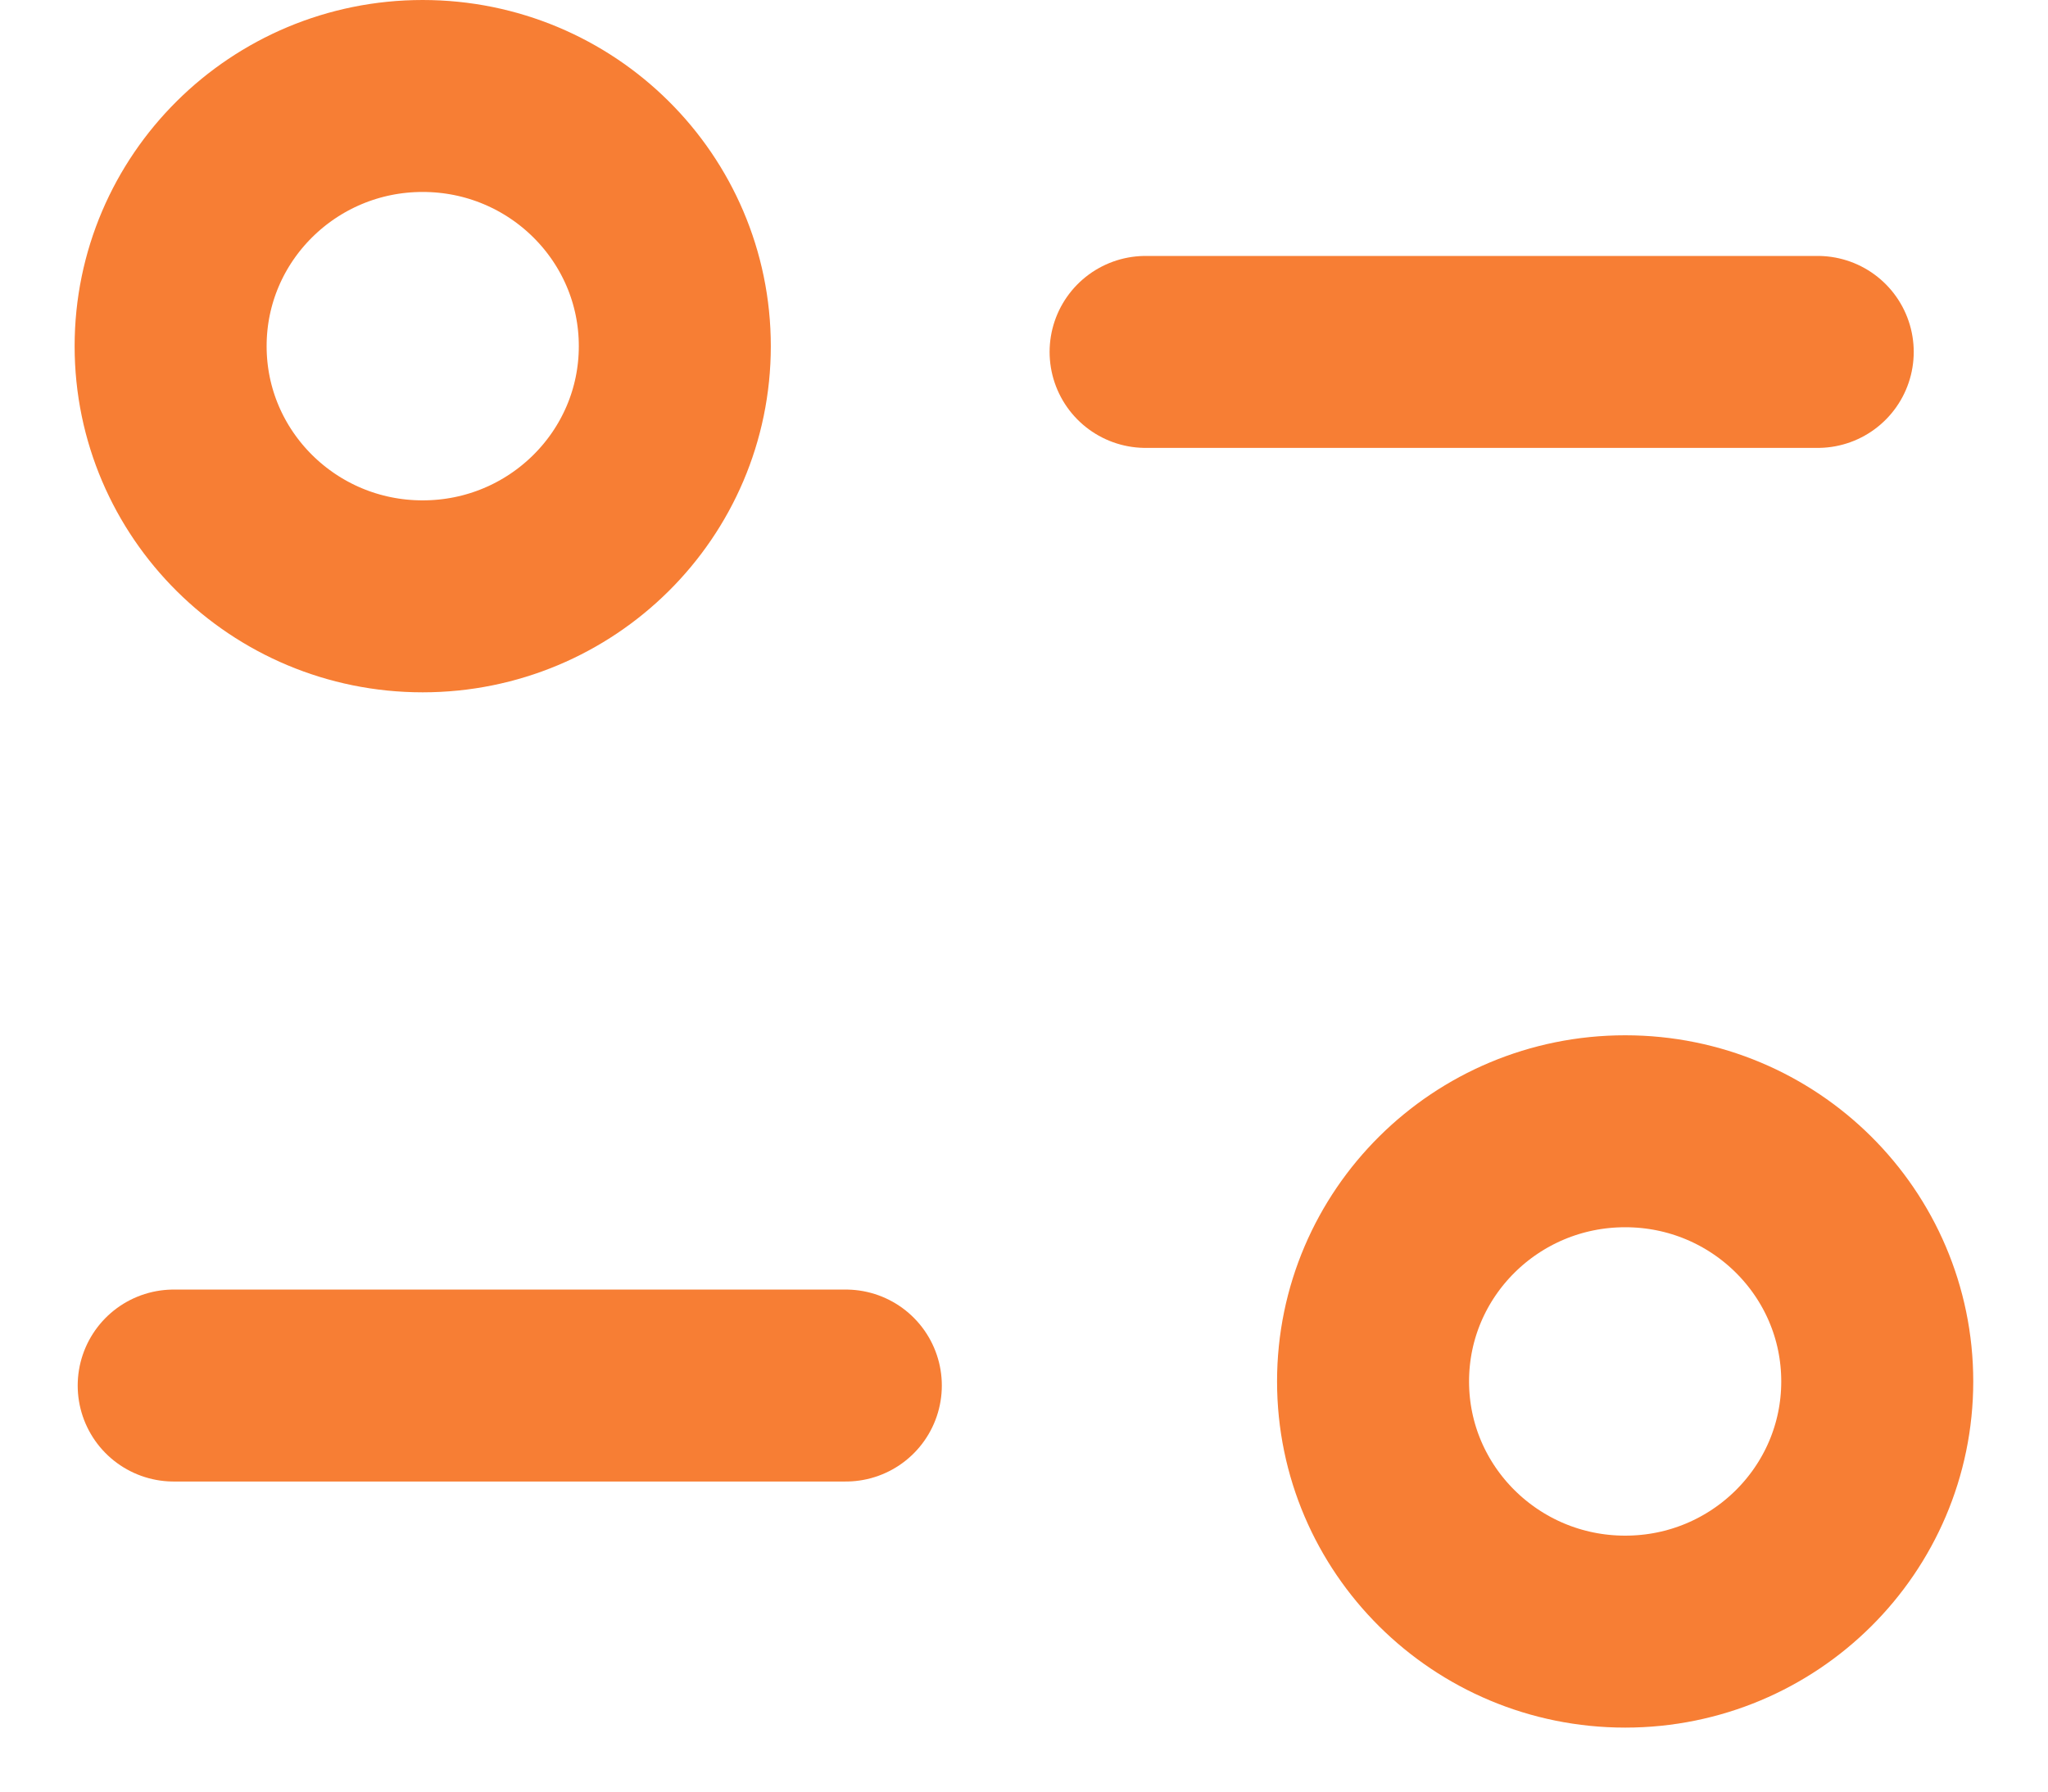
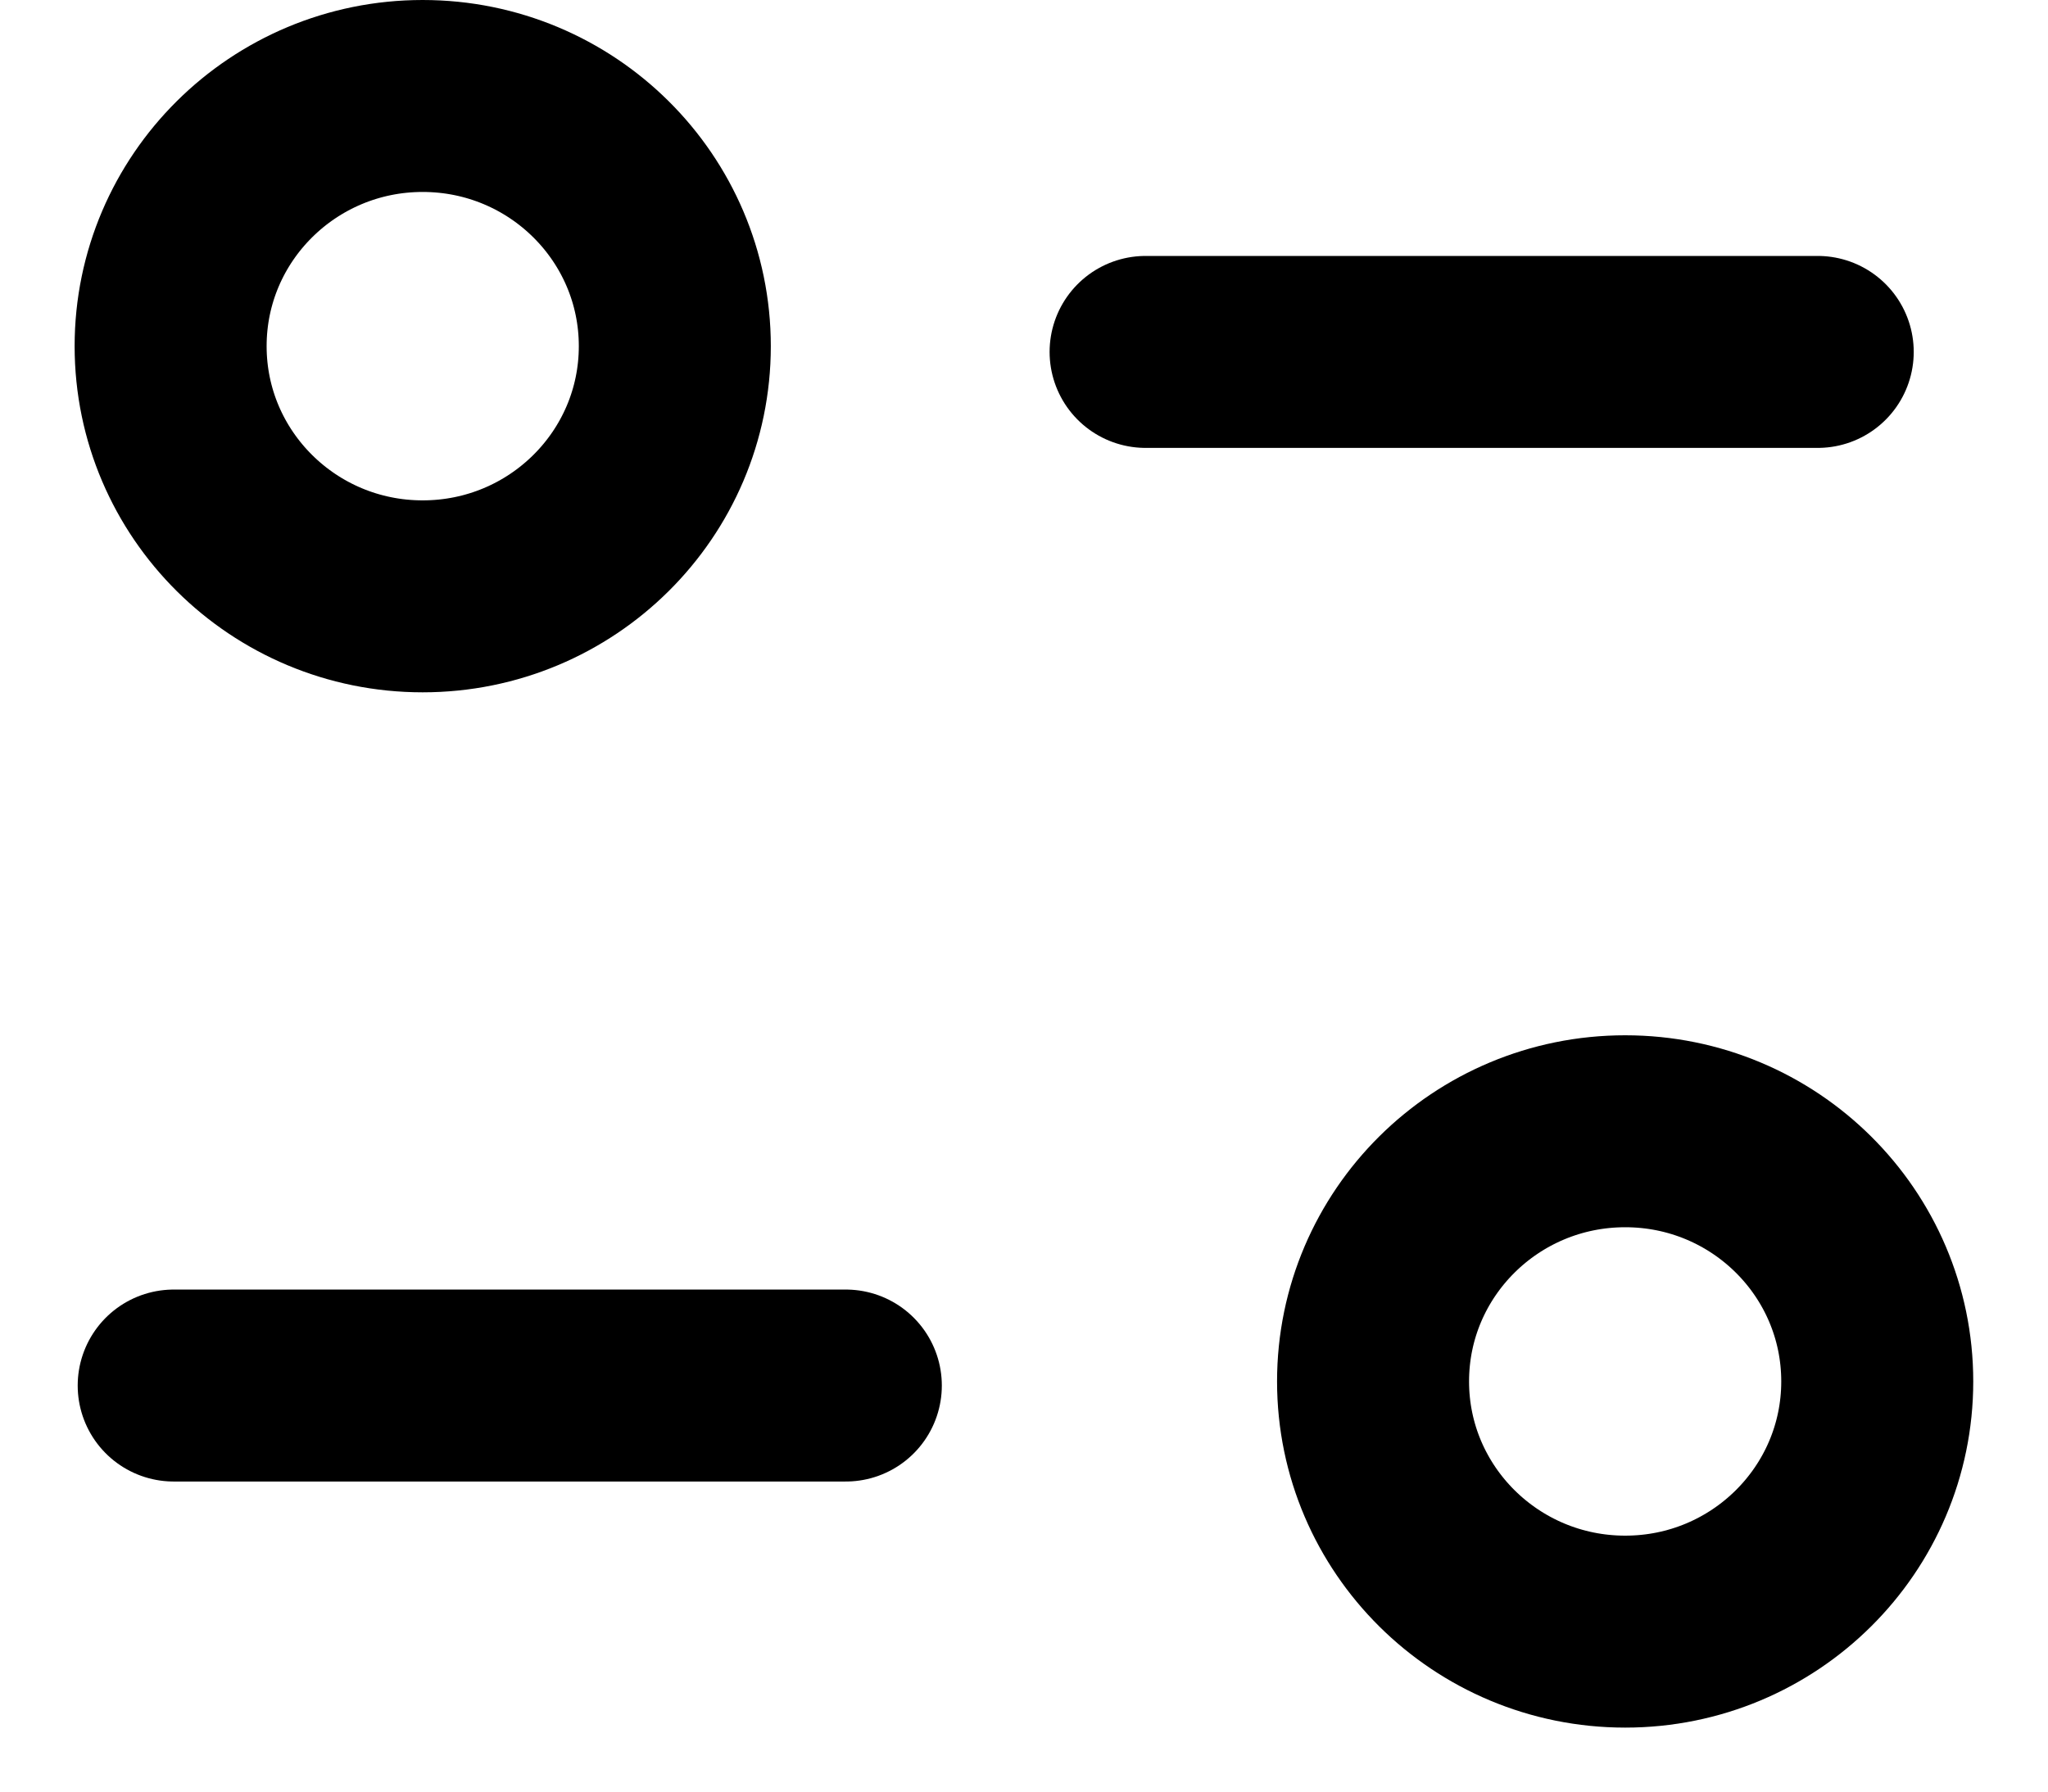
- <svg xmlns="http://www.w3.org/2000/svg" width="16" height="14" viewBox="0 0 16 14" fill="none">
-   <path d="M6.608 10.827H1.357" stroke="#F77E34" stroke-width="1.5" stroke-linecap="round" stroke-linejoin="round" />
-   <path d="M8.95 2.75H14.201" stroke="#F77E34" stroke-width="1.5" stroke-linecap="round" stroke-linejoin="round" />
-   <path fill-rule="evenodd" clip-rule="evenodd" d="M5.272 2.705C5.272 1.625 4.39 0.75 3.302 0.75C2.215 0.75 1.333 1.625 1.333 2.705C1.333 3.785 2.215 4.66 3.302 4.66C4.39 4.66 5.272 3.785 5.272 2.705Z" stroke="#F77E34" stroke-width="1.5" stroke-linecap="round" stroke-linejoin="round" />
-   <path fill-rule="evenodd" clip-rule="evenodd" d="M14.666 10.795C14.666 9.715 13.785 8.84 12.697 8.84C11.609 8.84 10.727 9.715 10.727 10.795C10.727 11.874 11.609 12.75 12.697 12.75C13.785 12.75 14.666 11.874 14.666 10.795Z" stroke="#F77E34" stroke-width="1.5" stroke-linecap="round" stroke-linejoin="round" />
+ <svg xmlns="http://www.w3.org/2000/svg" width="16" height="14" viewBox="0 0 16 14" fill="none" stroke="currentColor">
+   <path d="M6.608 10.827H1.357" stroke-width="1.5" stroke-linecap="round" stroke-linejoin="round" />
+   <path d="M8.95 2.75H14.201" stroke-width="1.5" stroke-linecap="round" stroke-linejoin="round" />
+   <path fill-rule="evenodd" clip-rule="evenodd" d="M5.272 2.705C5.272 1.625 4.39 0.75 3.302 0.75C2.215 0.75 1.333 1.625 1.333 2.705C1.333 3.785 2.215 4.66 3.302 4.66C4.39 4.66 5.272 3.785 5.272 2.705Z" stroke-width="1.5" stroke-linecap="round" stroke-linejoin="round" />
+   <path fill-rule="evenodd" clip-rule="evenodd" d="M14.666 10.795C14.666 9.715 13.785 8.84 12.697 8.84C11.609 8.84 10.727 9.715 10.727 10.795C10.727 11.874 11.609 12.75 12.697 12.75C13.785 12.75 14.666 11.874 14.666 10.795Z" stroke-width="1.5" stroke-linecap="round" stroke-linejoin="round" />
</svg>
